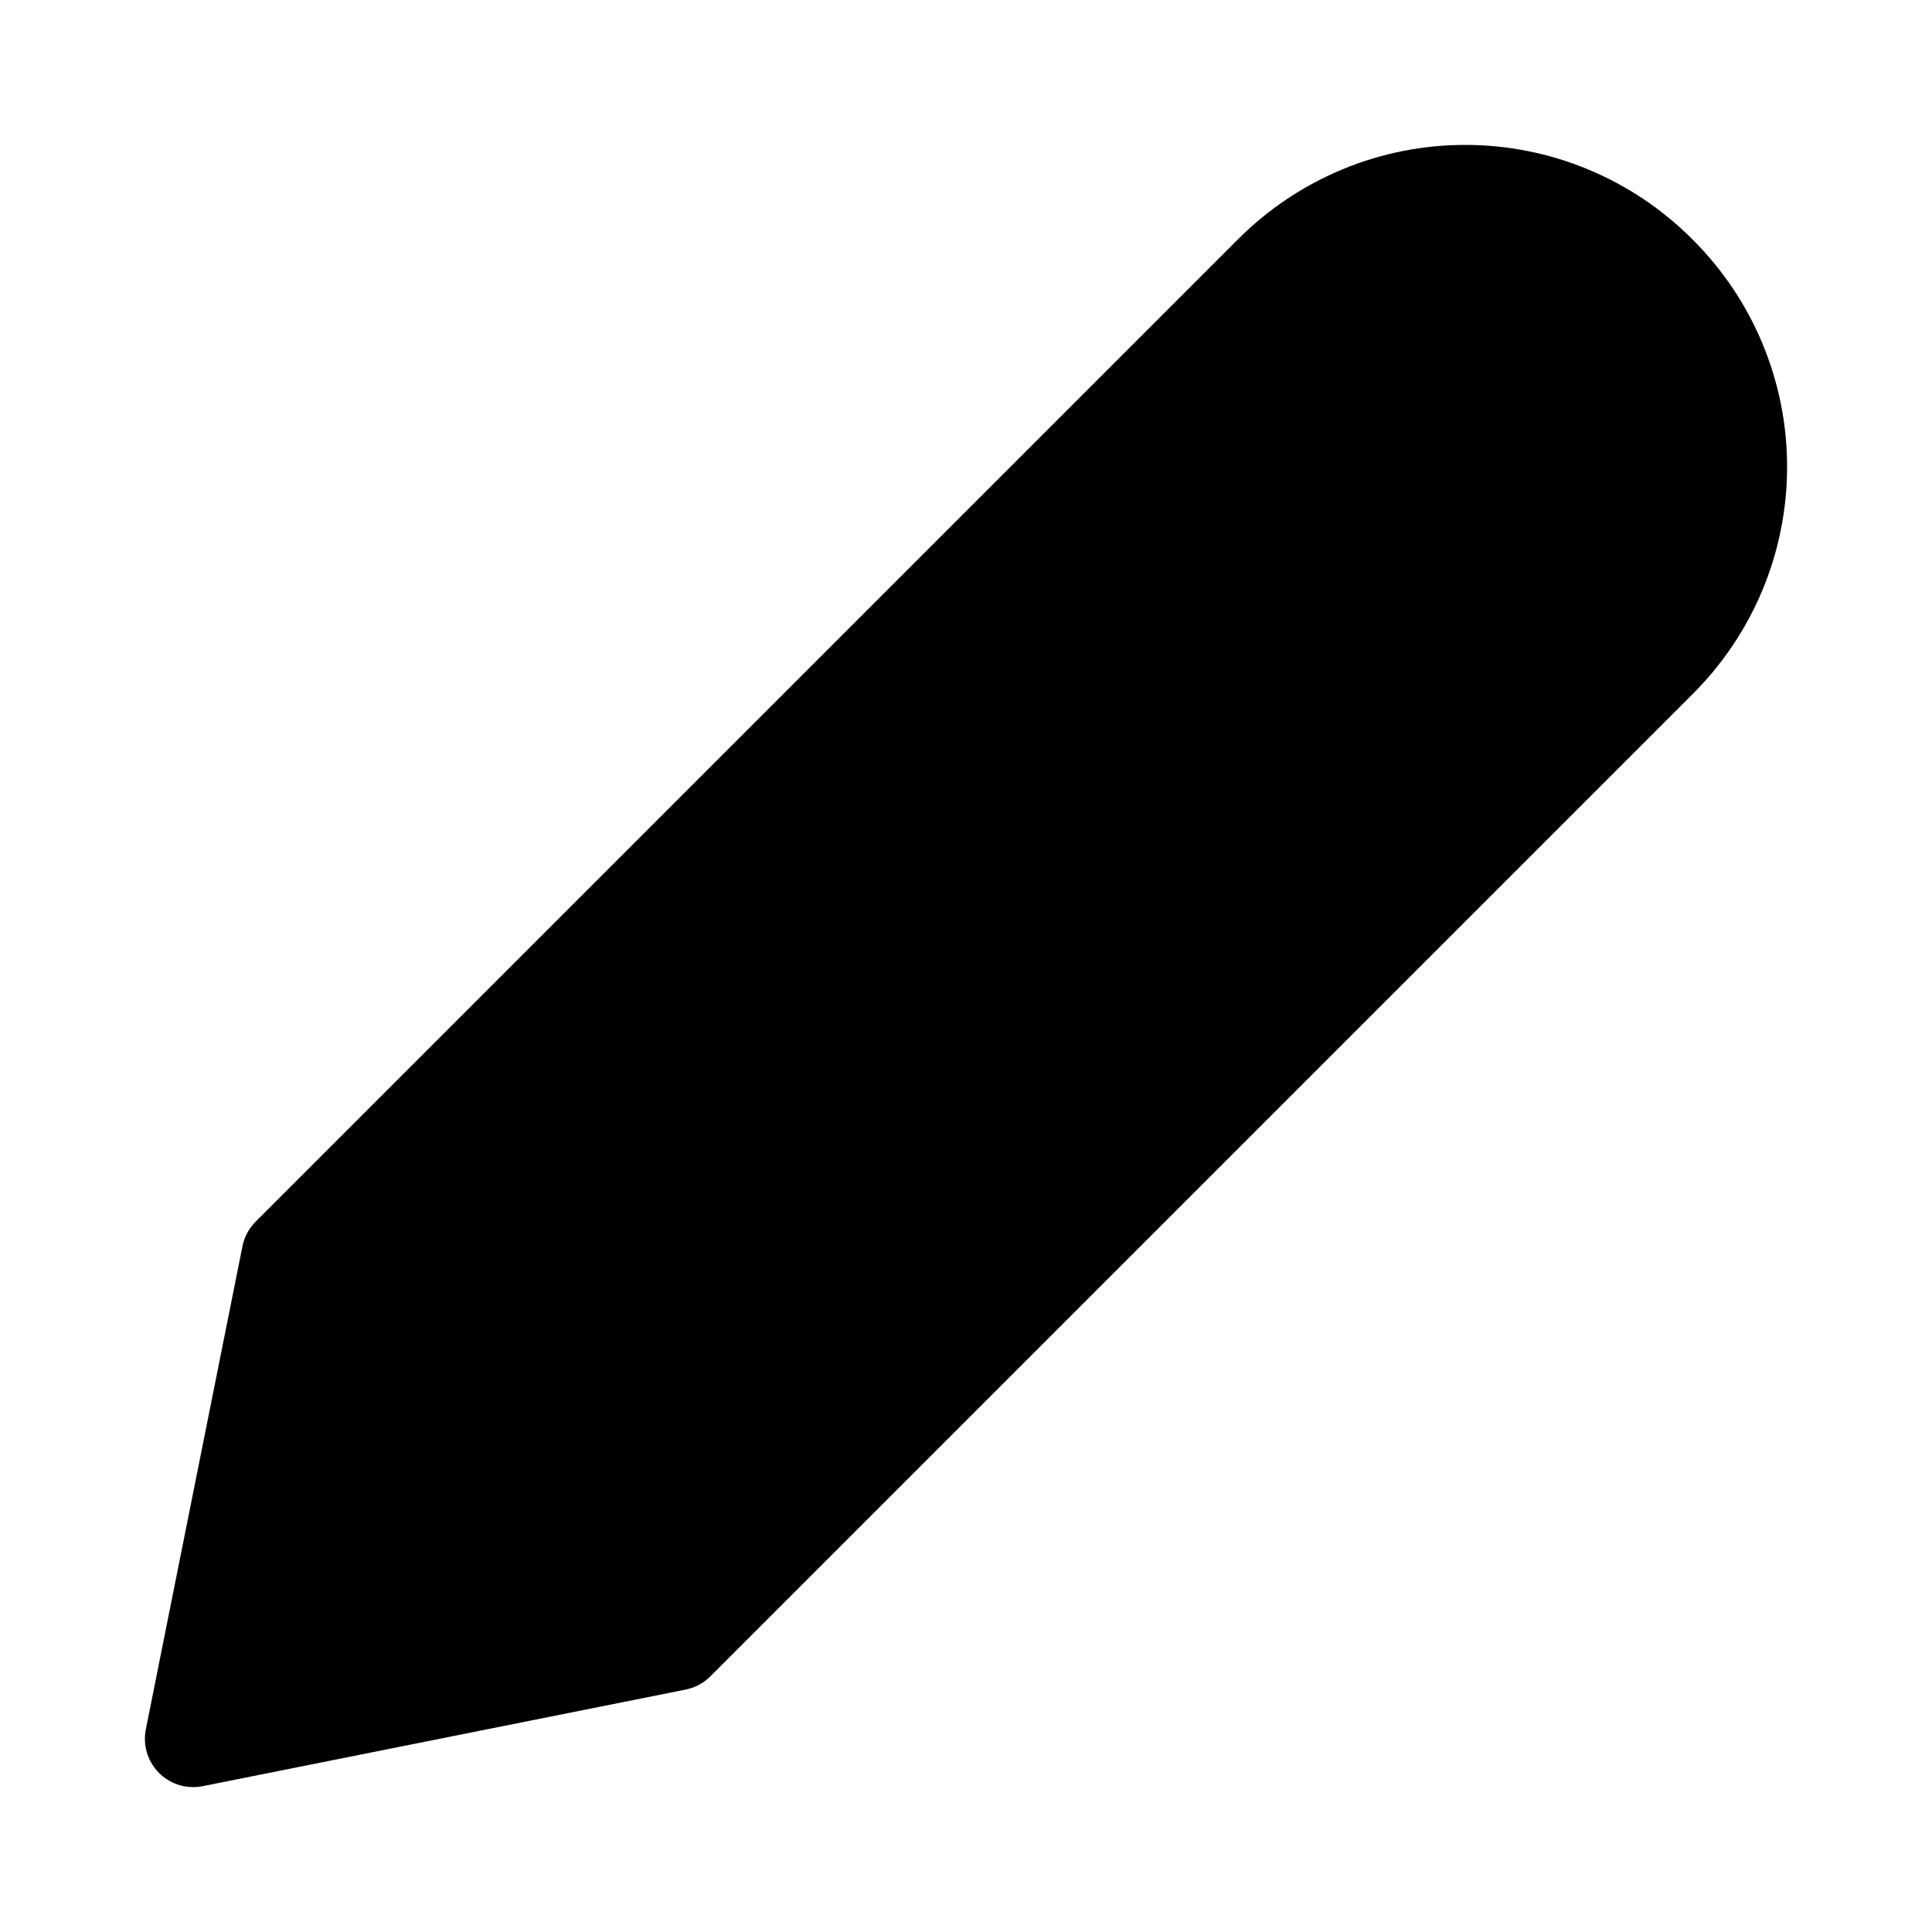
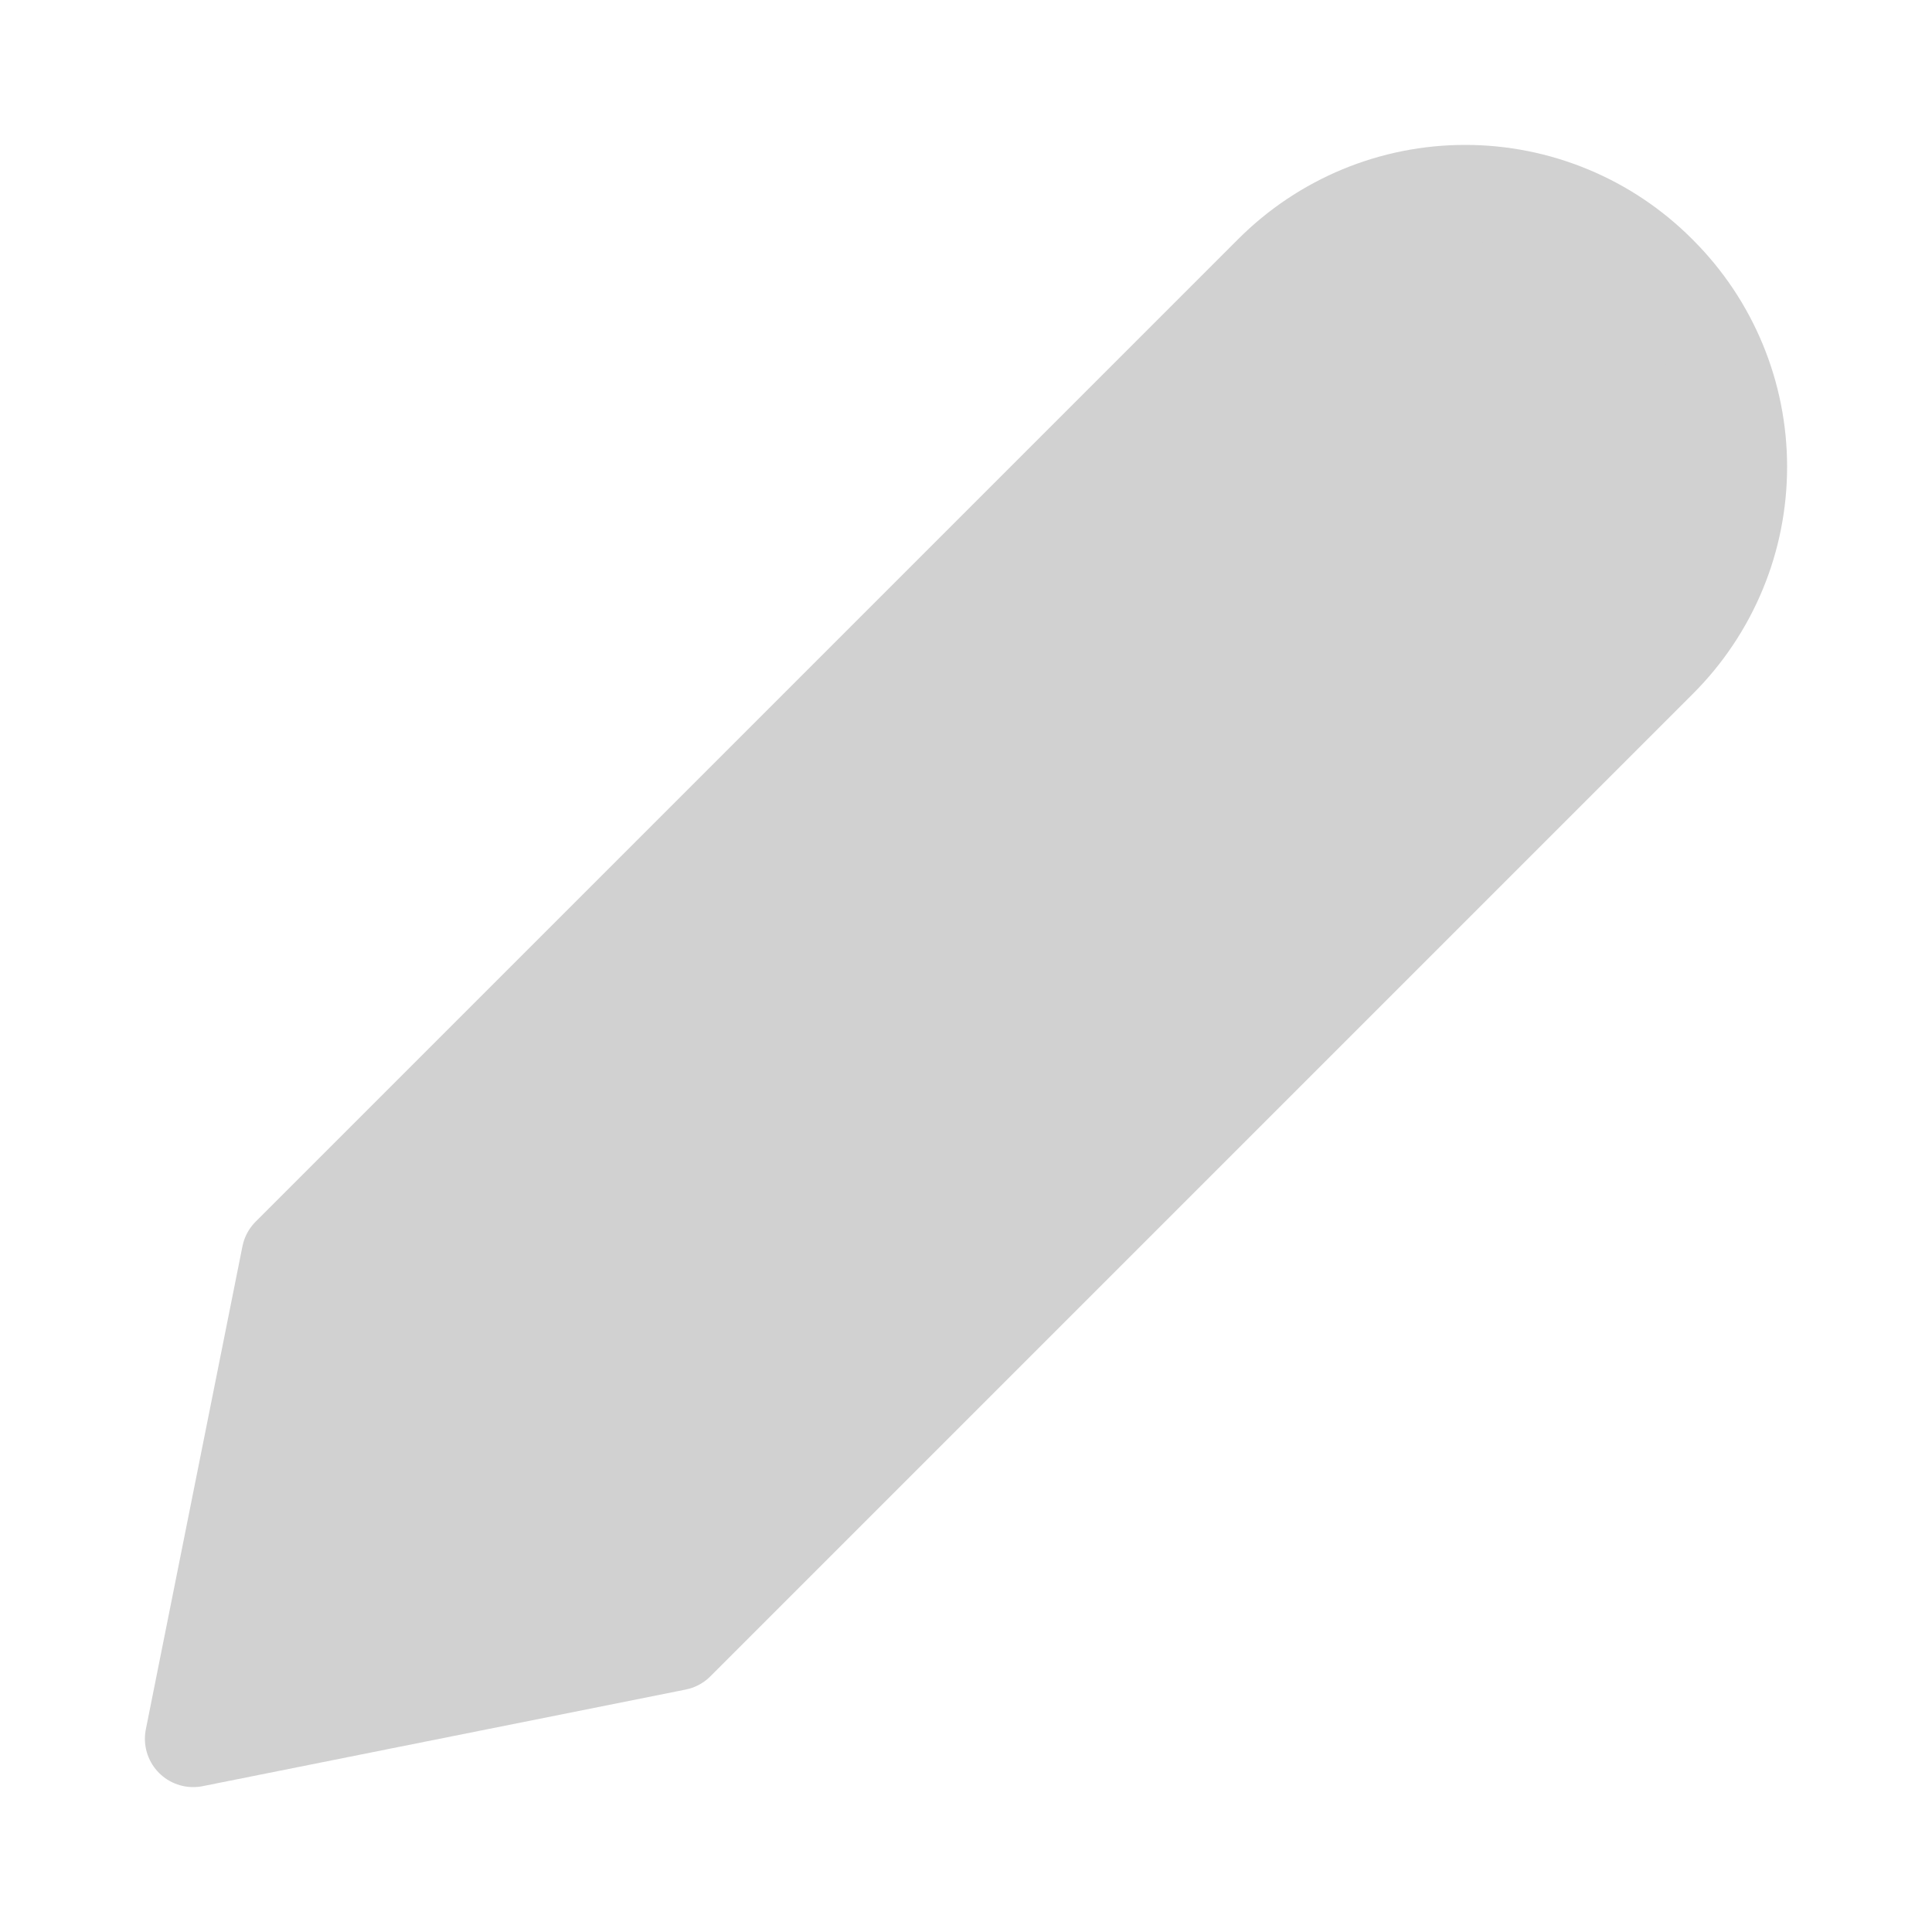
<svg xmlns="http://www.w3.org/2000/svg" width="20" height="20" viewBox="0 0 20 20" fill="none">
-   <path d="M17.173 6.827L7 17L2 18L3 13L13.173 2.827C13.435 2.565 13.746 2.357 14.088 2.215C14.43 2.073 14.797 2 15.168 2C15.538 2 15.905 2.073 16.247 2.215C16.59 2.357 16.9 2.565 17.162 2.827L17.173 2.838C17.435 3.1 17.643 3.41 17.785 3.753C17.927 4.095 18 4.462 18 4.832C18 5.203 17.927 5.57 17.785 5.912C17.643 6.254 17.435 6.565 17.173 6.827Z" fill="#000" stroke="#000" stroke-linecap="round" stroke-linejoin="round" />
+   <path d="M17.173 6.827L7 17L2 18L3 13L13.173 2.827C13.435 2.565 13.746 2.357 14.088 2.215C14.43 2.073 14.797 2 15.168 2C15.538 2 15.905 2.073 16.247 2.215C16.59 2.357 16.9 2.565 17.162 2.827L17.173 2.838C17.435 3.1 17.643 3.41 17.785 3.753C17.927 4.095 18 4.462 18 4.832C18 5.203 17.927 5.57 17.785 5.912C17.643 6.254 17.435 6.565 17.173 6.827Z" fill="#D1D1D1" stroke="#D1D1D1" stroke-linecap="round" stroke-linejoin="round" />
</svg>
